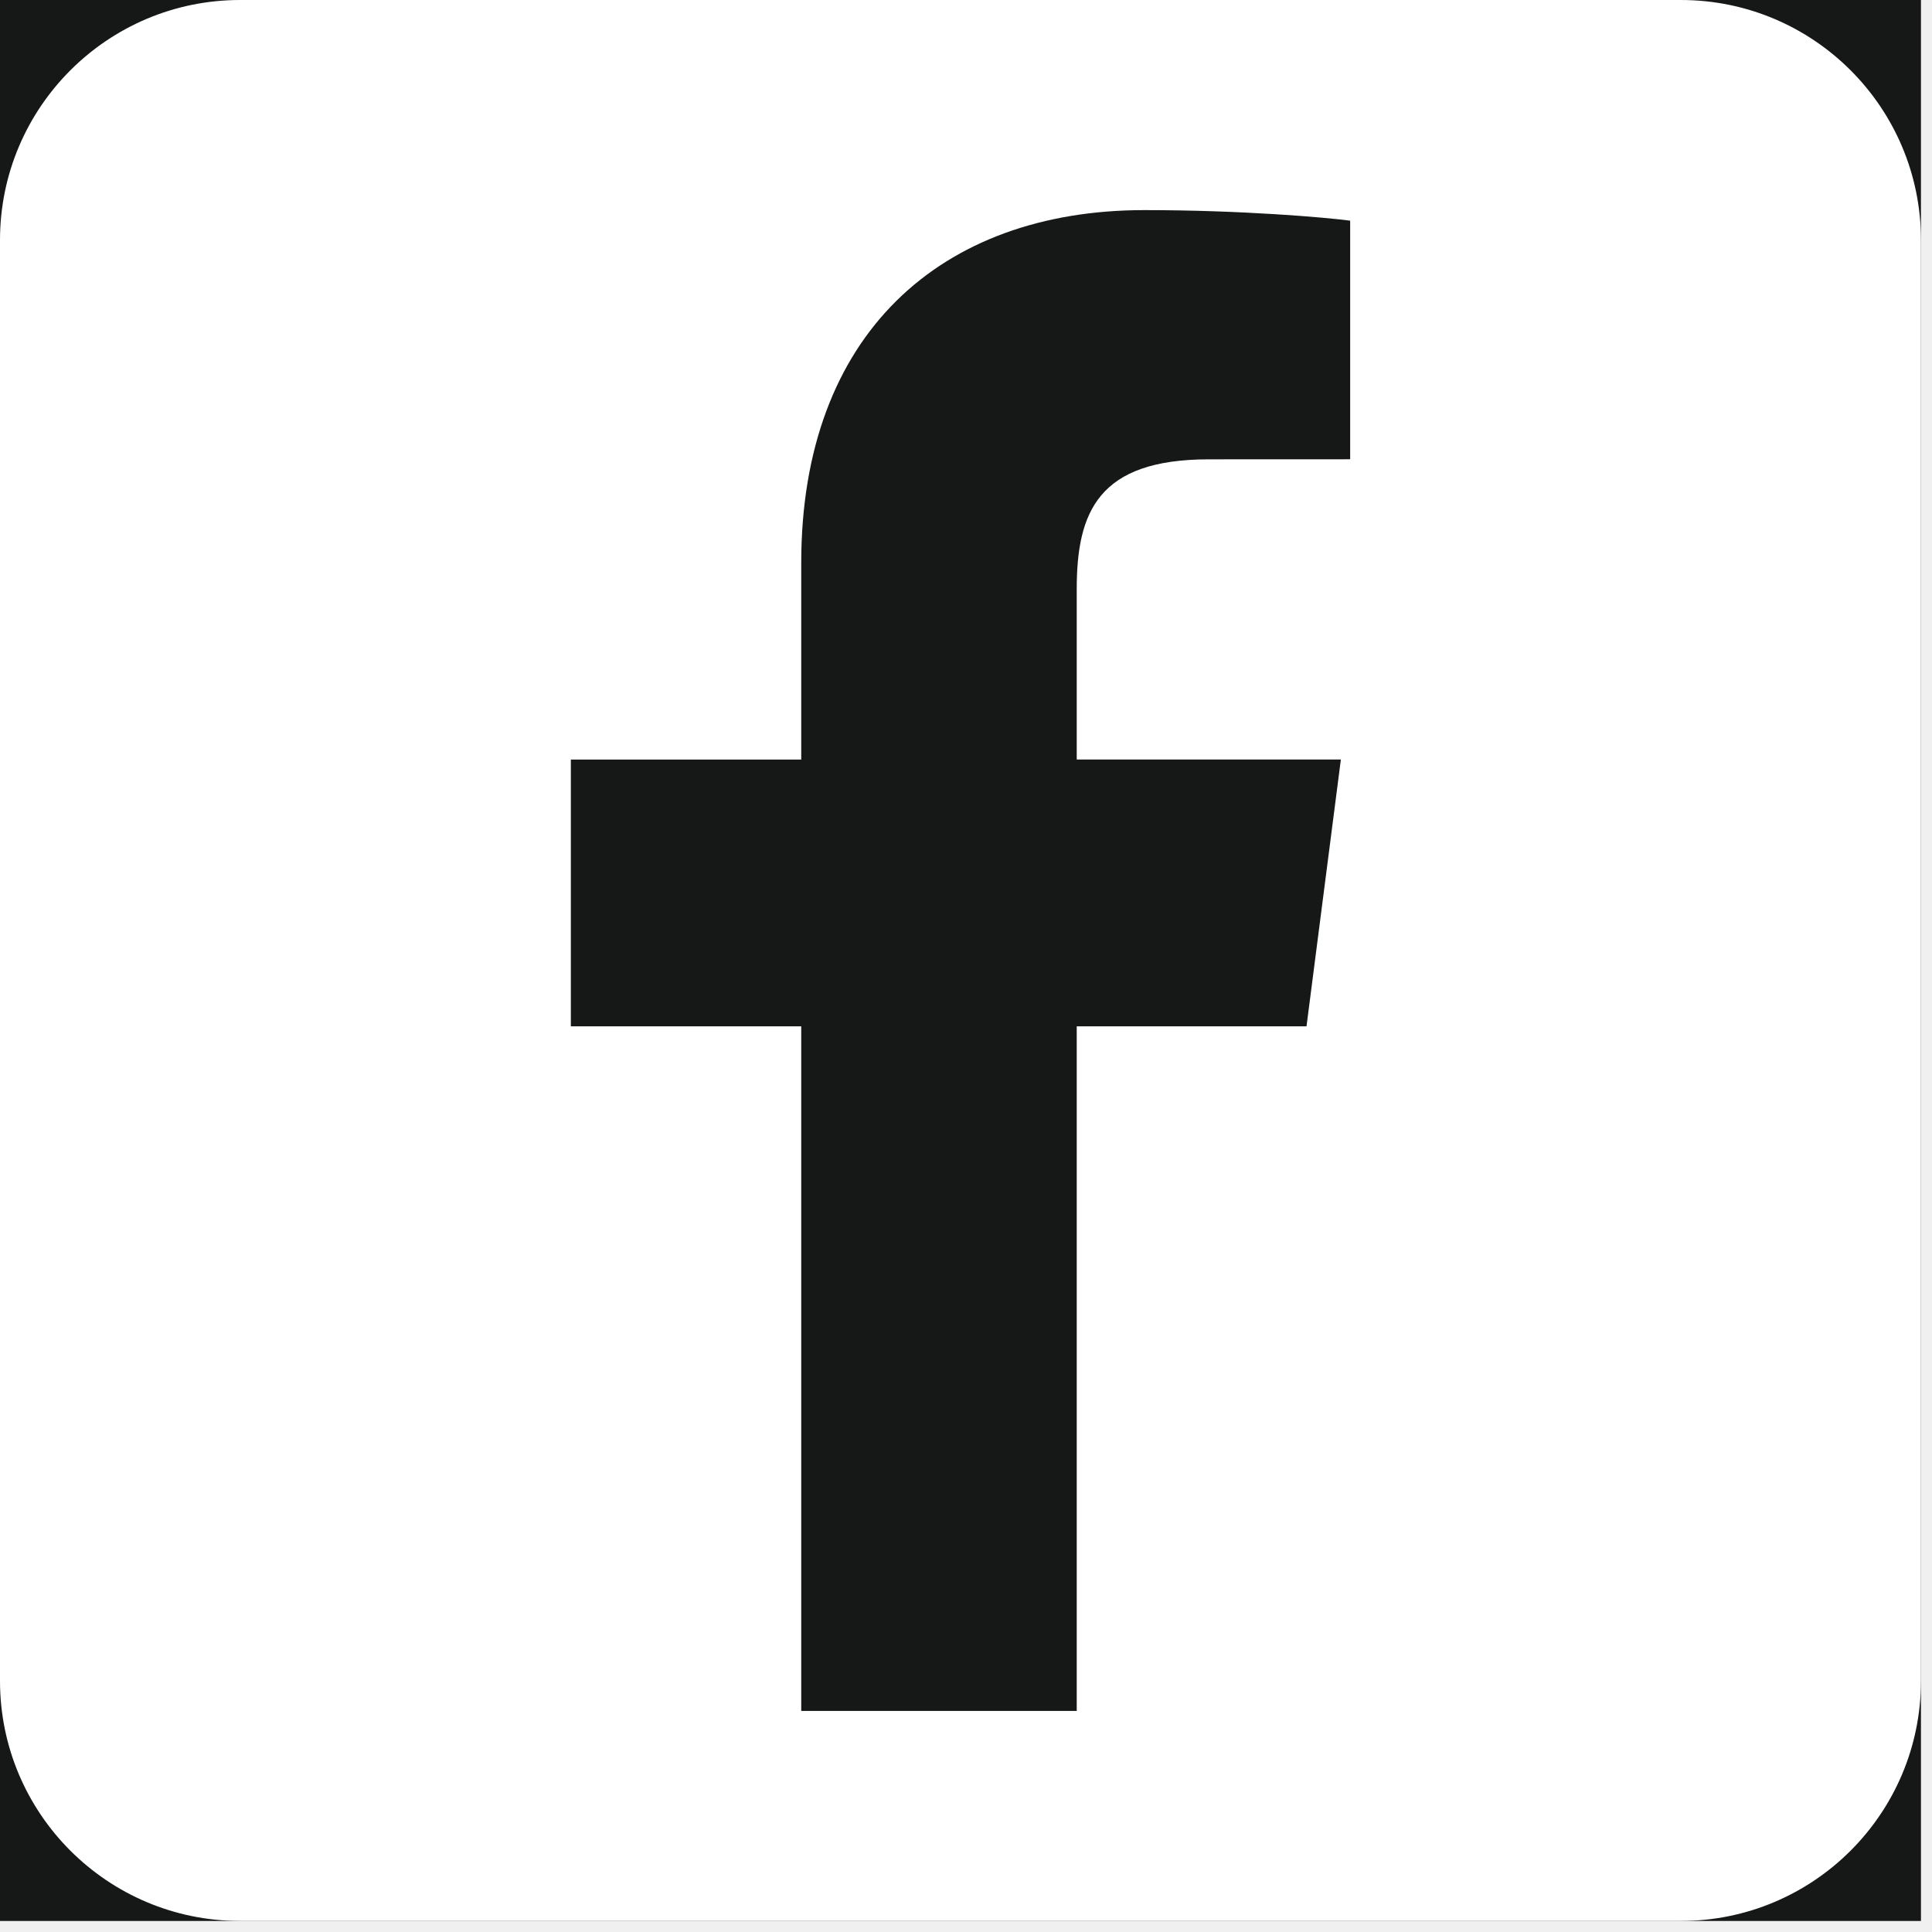
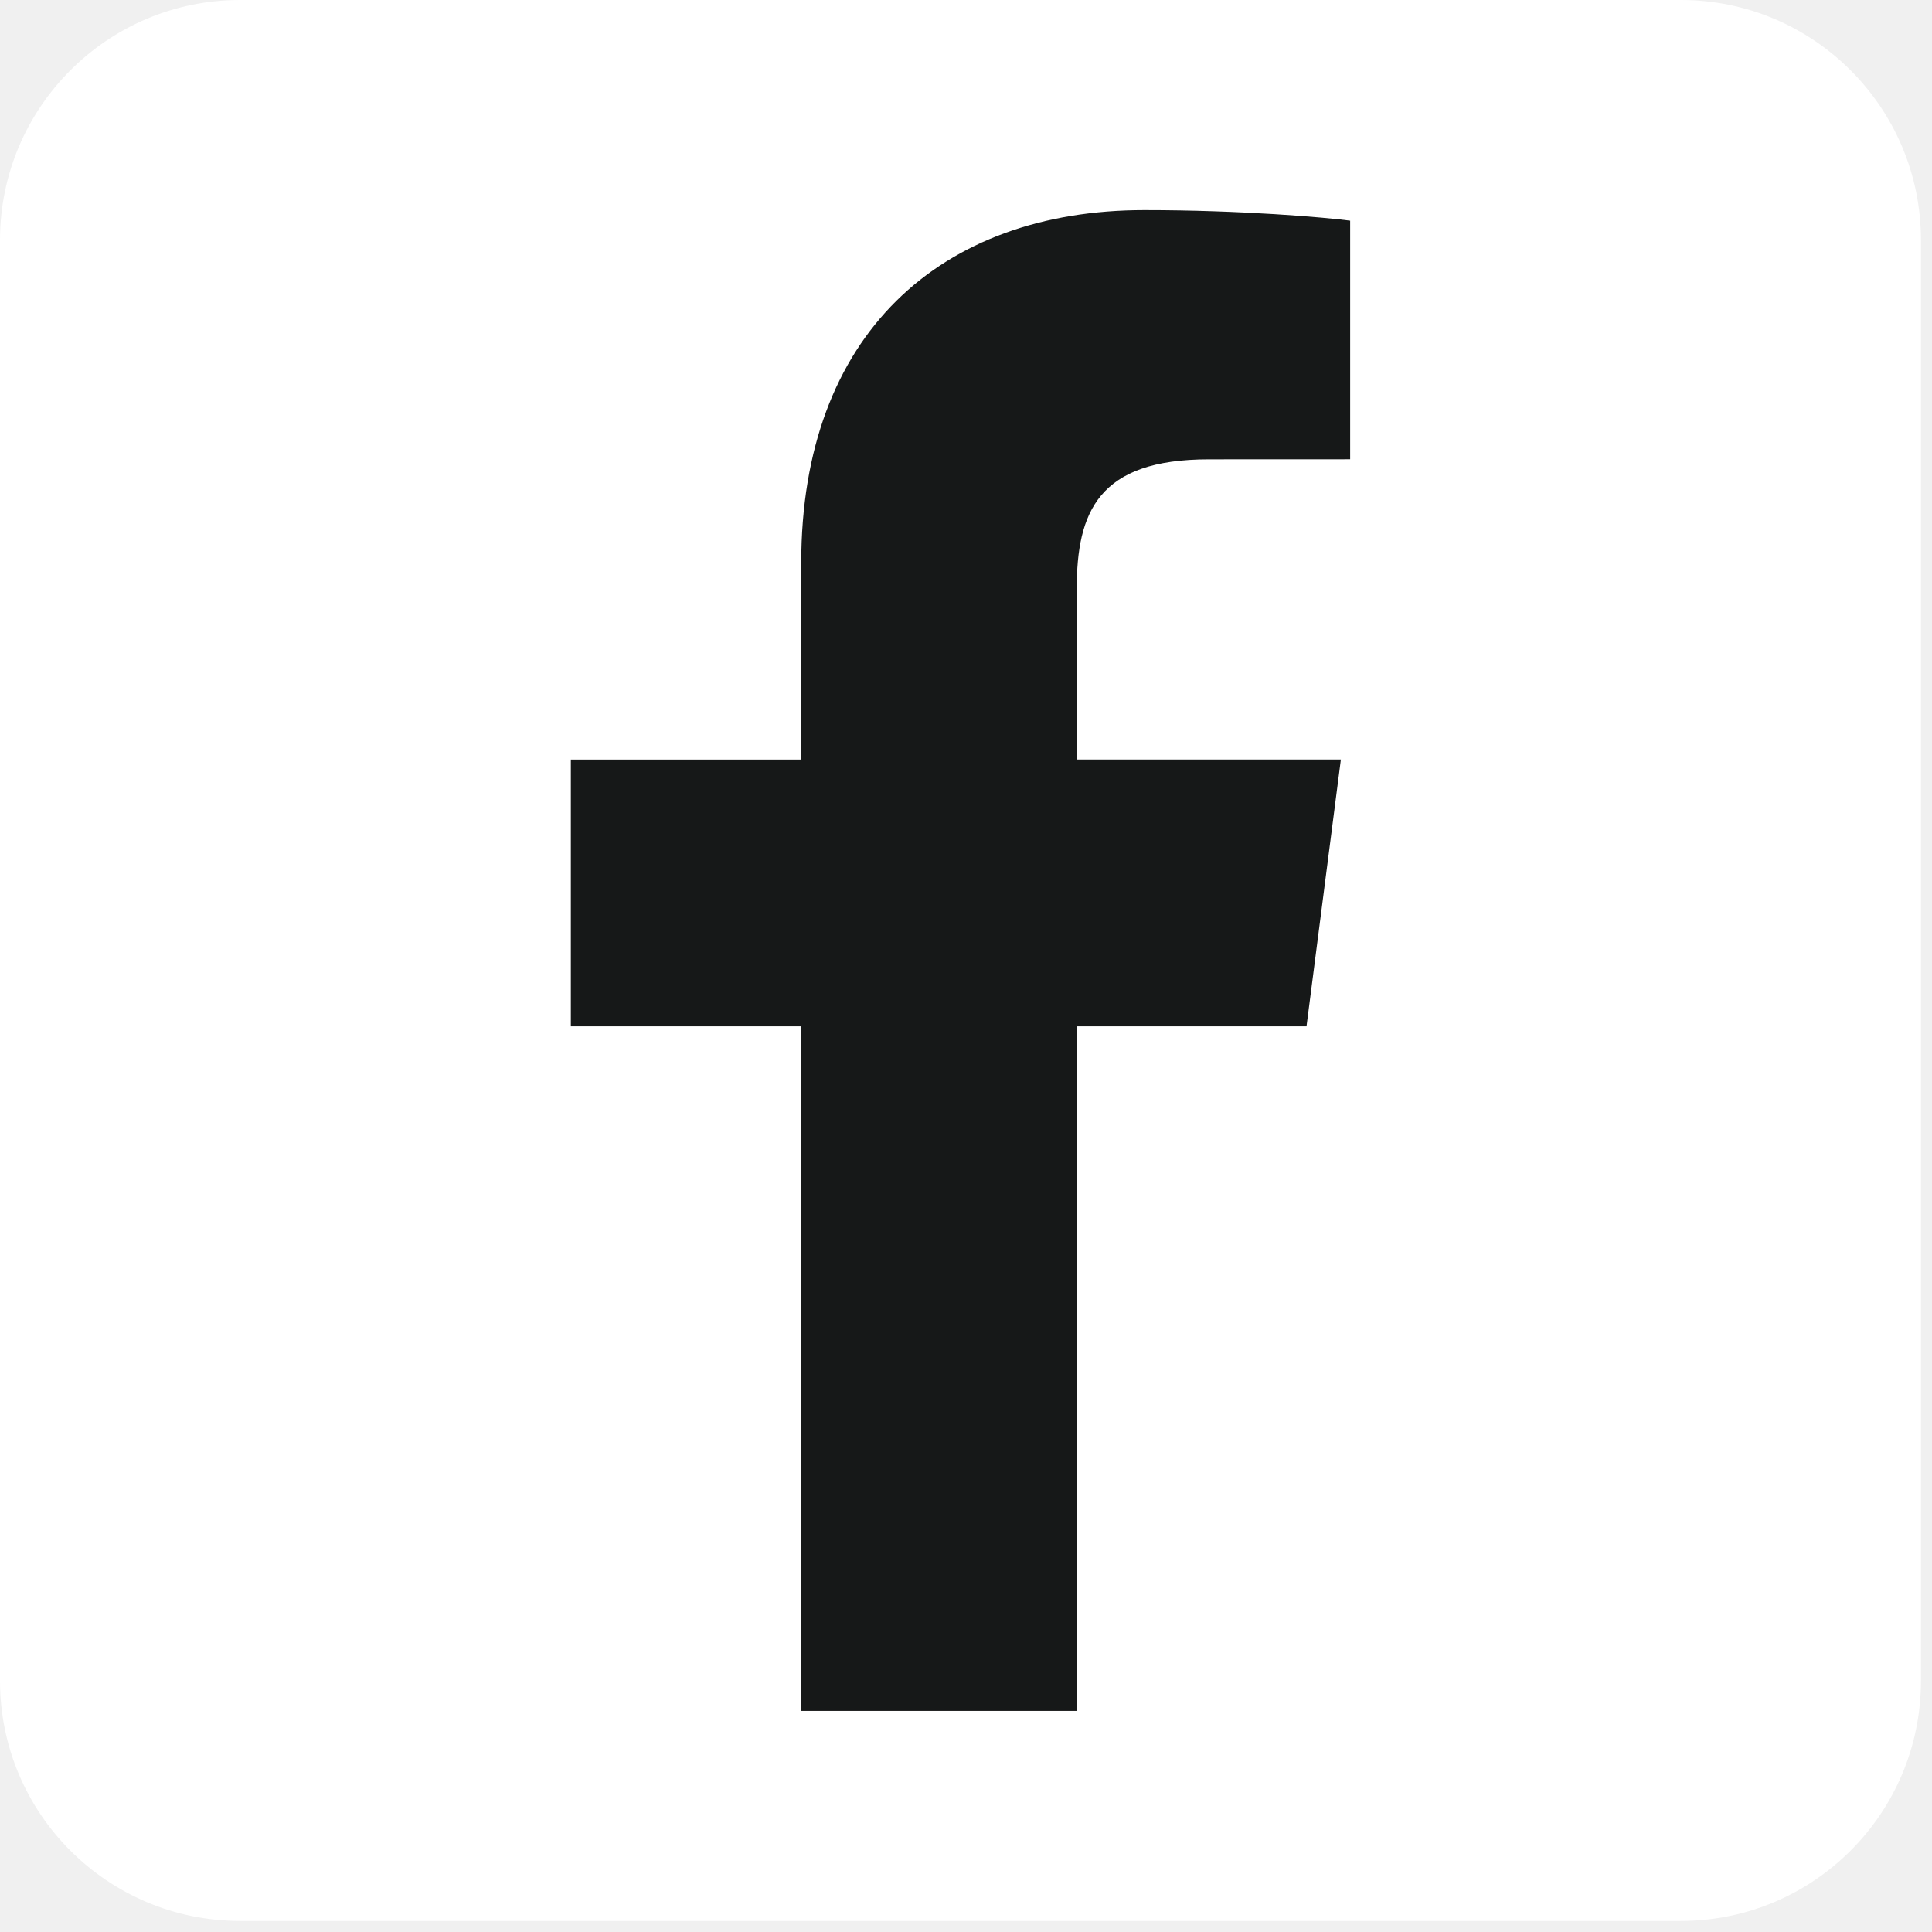
<svg xmlns="http://www.w3.org/2000/svg" width="32" height="32" viewBox="0 0 32 32" fill="none">
  <g clip-path="url(#clip0_1_135)">
-     <rect width="31.817" height="31.817" fill="#161818" />
+     <rect width="31.817" height="31.817" fill="" />
    <path d="M27.84 0H3.977C1.781 0 0 1.781 0 3.977V27.84C0 30.037 1.781 31.817 3.977 31.817H27.84C30.037 31.817 31.817 30.037 31.817 27.84V3.977C31.817 1.781 30.037 0 27.84 0Z" fill="white" />
    <path d="M17.834 28.338V16.999H21.64L22.209 12.58H17.834V9.759C17.834 8.48 18.189 7.608 20.023 7.608L22.363 7.607V3.655C21.959 3.601 20.57 3.48 18.954 3.48C15.58 3.48 13.271 5.54 13.271 9.322V12.581H9.455V16.999H13.271V28.338L17.834 28.338Z" fill="#161818" />
  </g>
  <defs>
    <clipPath id="clip0_1_135">
      <rect width="31.817" height="31.817" fill="white" />
    </clipPath>
  </defs>
</svg>
